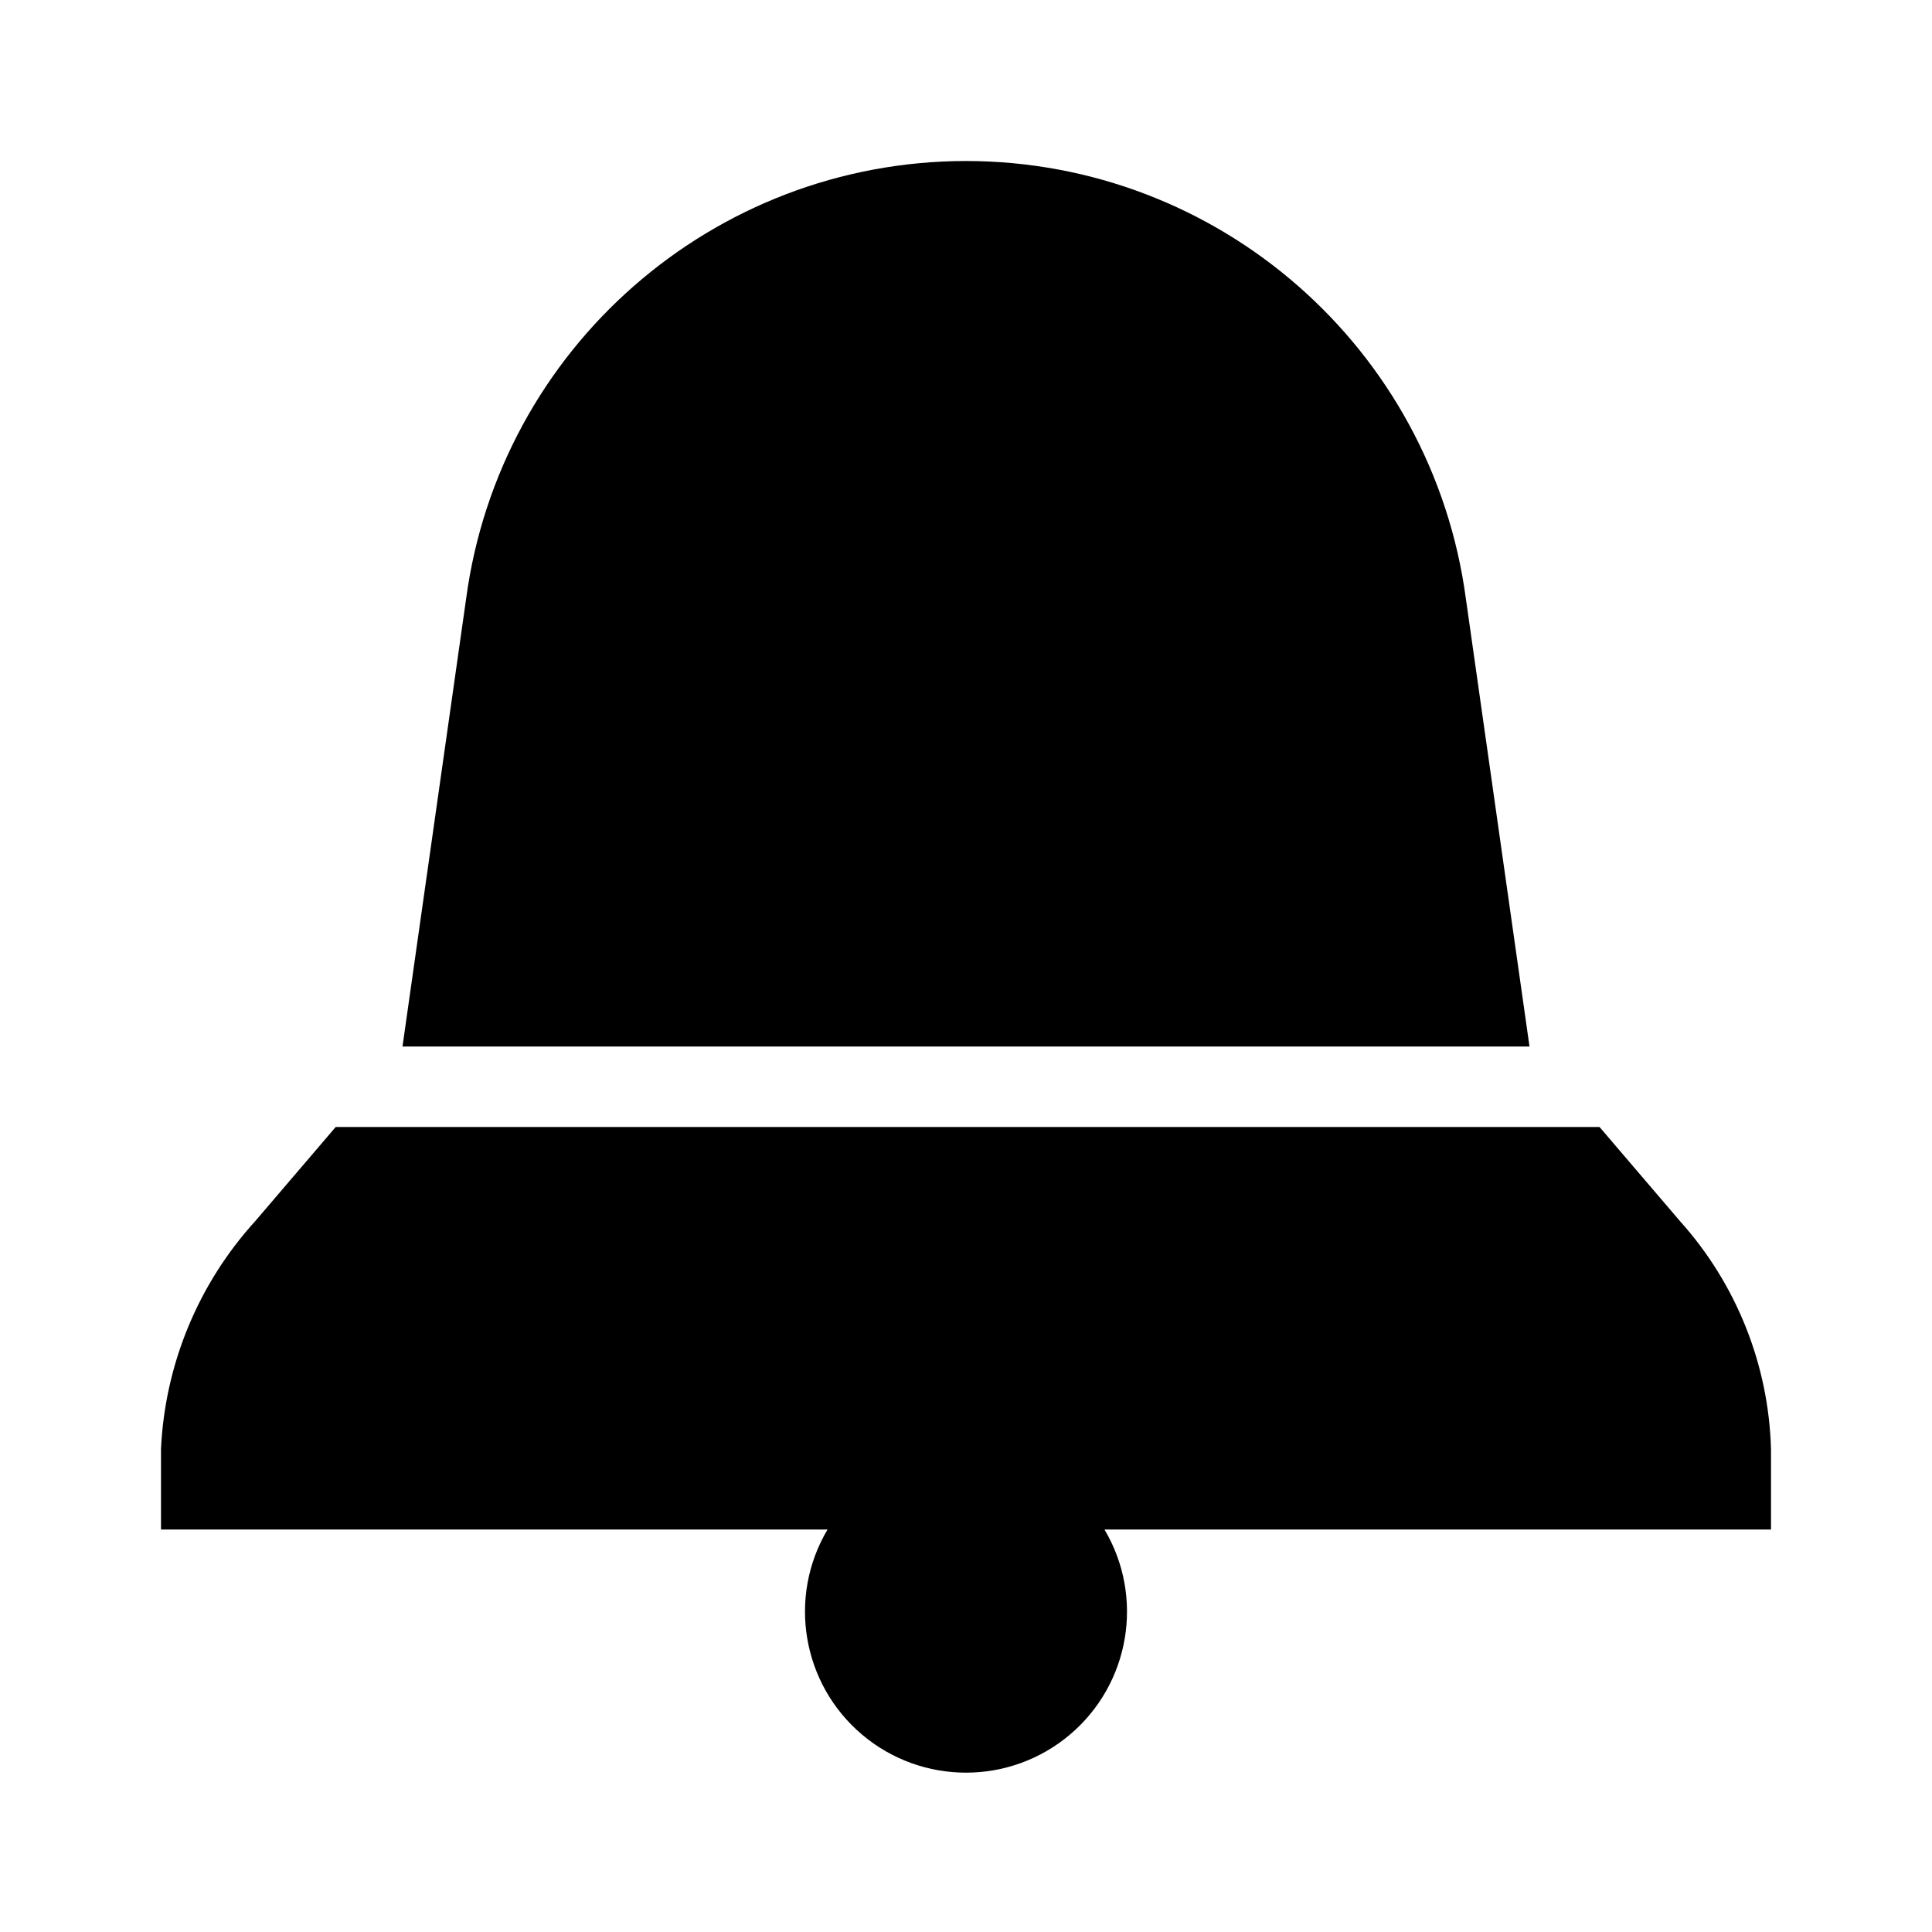
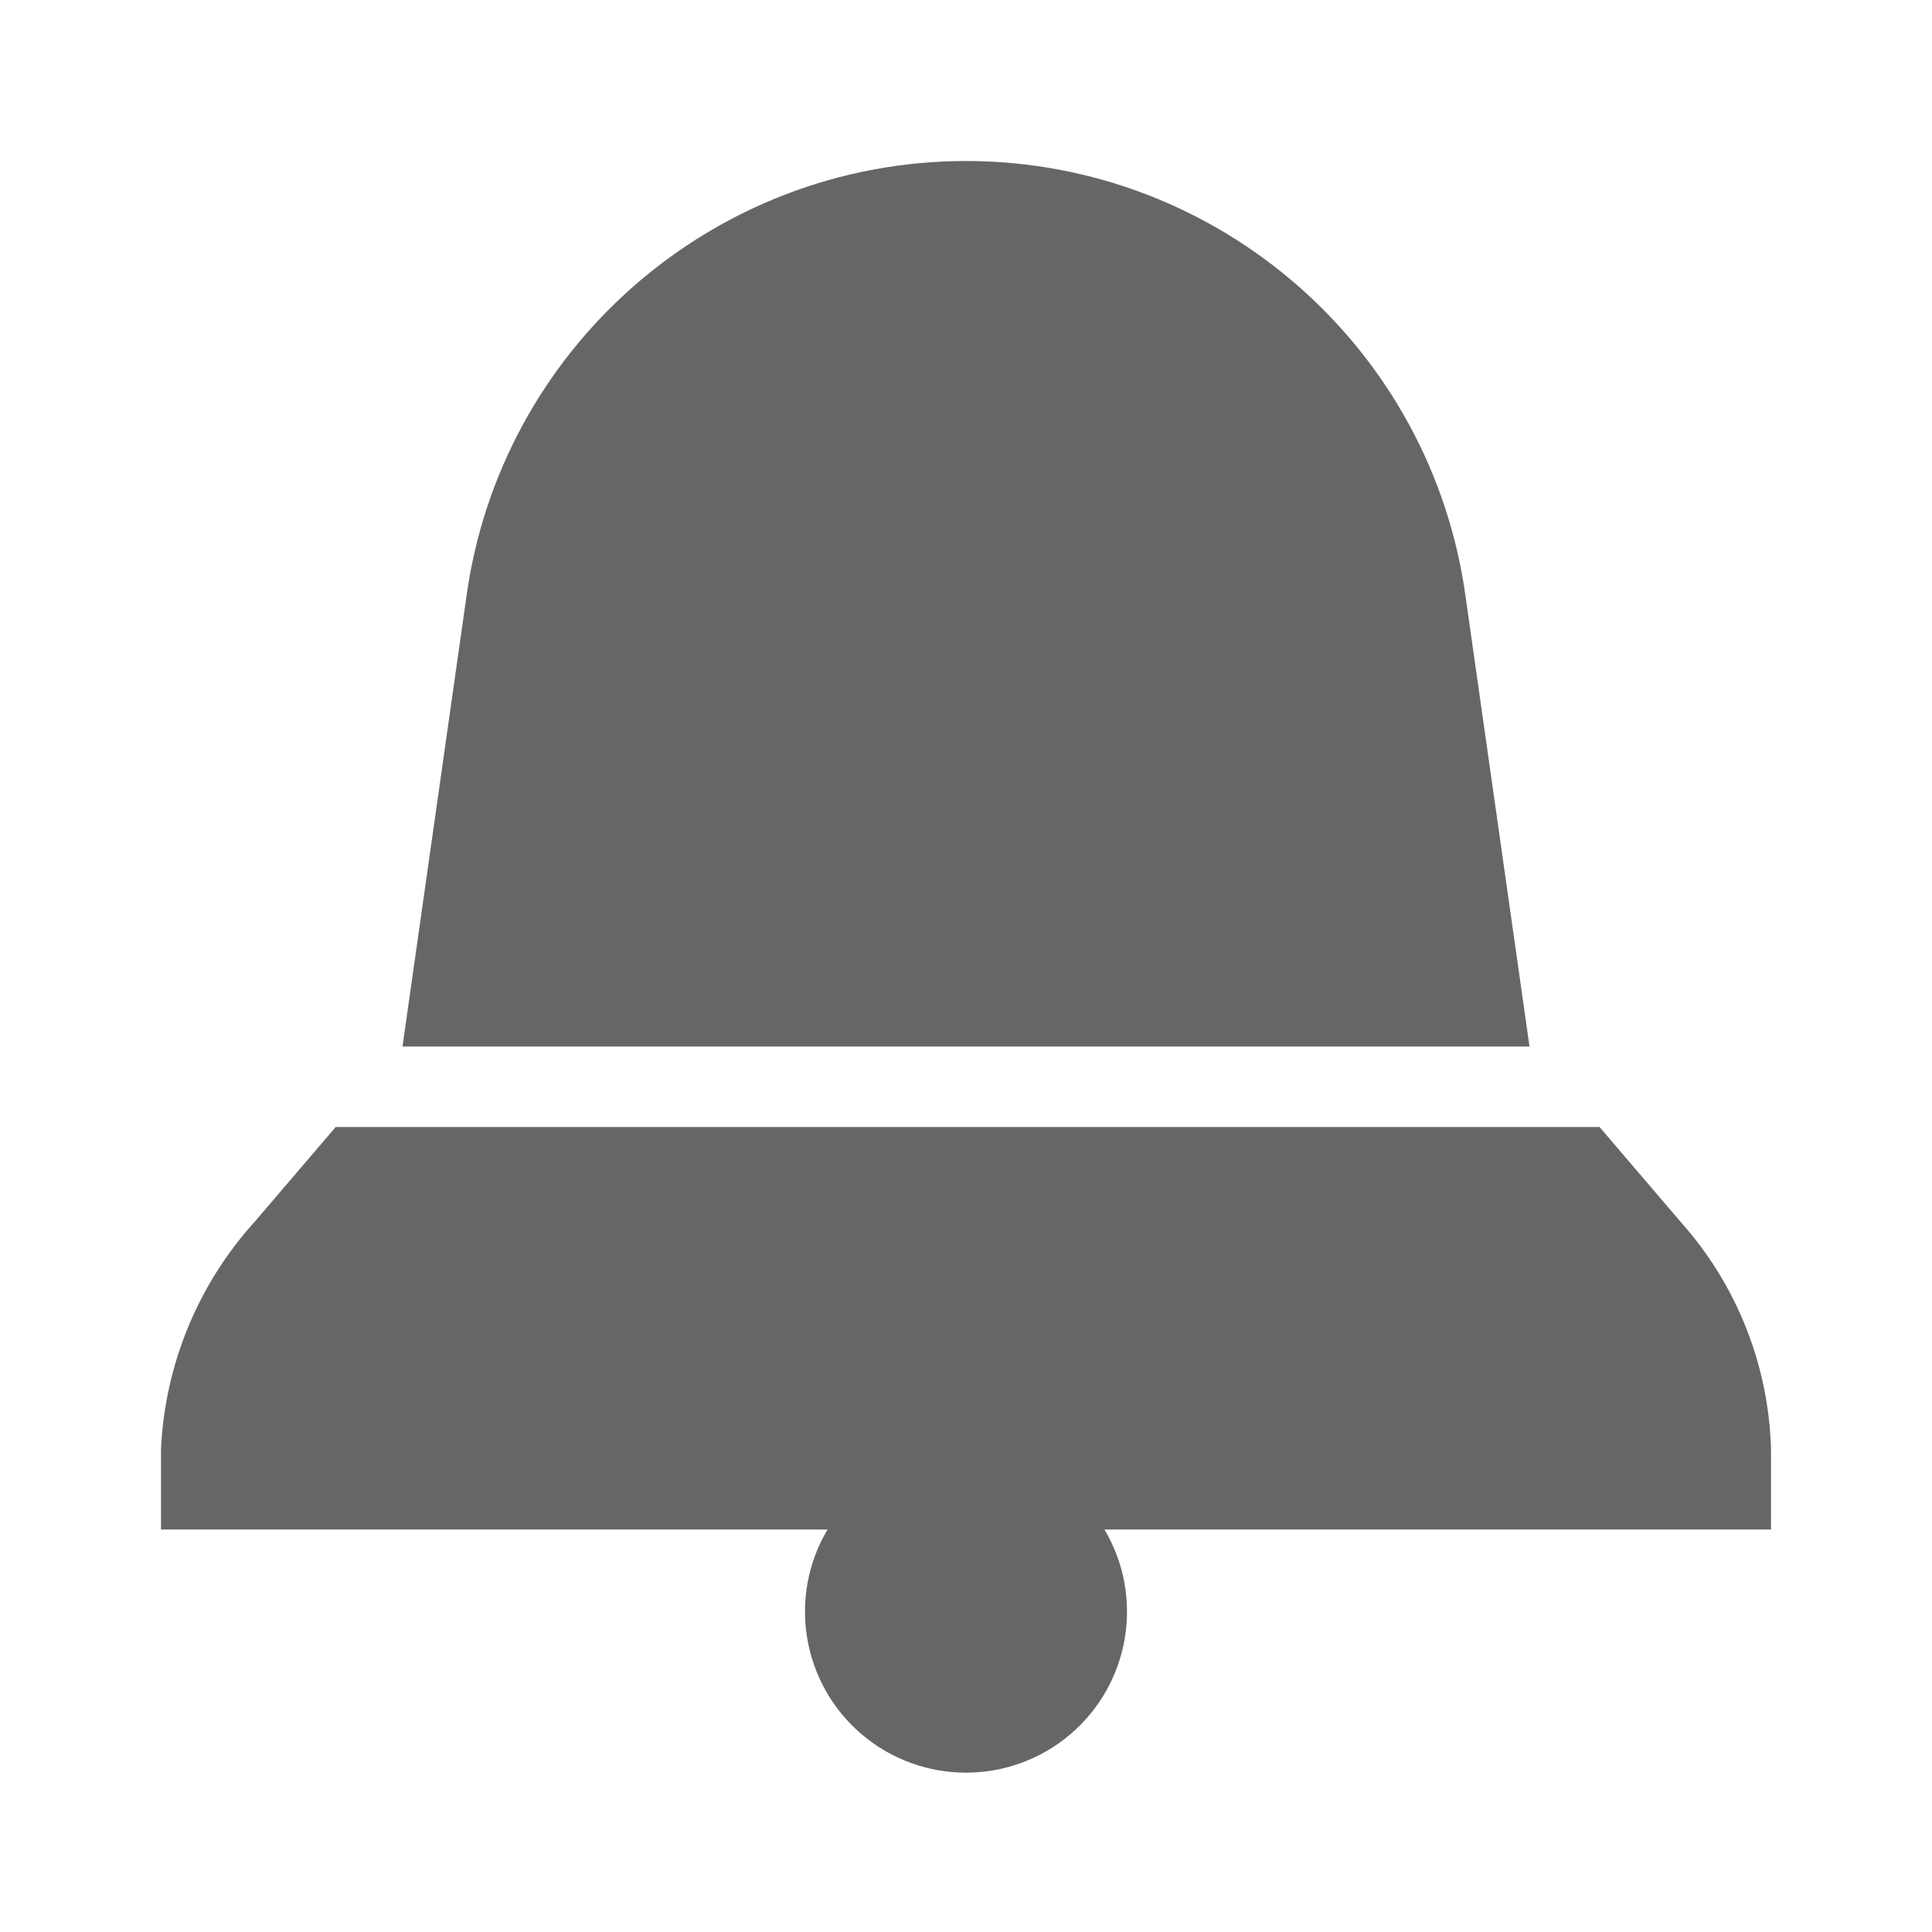
- <svg xmlns="http://www.w3.org/2000/svg" viewBox="0 0 24 24" data-supported-dps="24x24" fill="currentColor" class="w-3 h-3 block m-0.5">
+ <svg xmlns="http://www.w3.org/2000/svg" viewBox="0 0 24 24" data-supported-dps="24x24" fill="rgba(0,0,0,0.6)" class="w-3 h-3 block m-0.5">
  <path d="M22 19h-8.28a2 2 0 11-3.44 0H2v-1a4.52 4.52 0 011.17-2.83l1-1.17h15.7l1 1.17A4.42 4.42 0 0122 18zM18.21 7.44A6.27 6.27 0 0012 2a6.27 6.27 0 00-6.21 5.44L5 13h14z" />
</svg>
